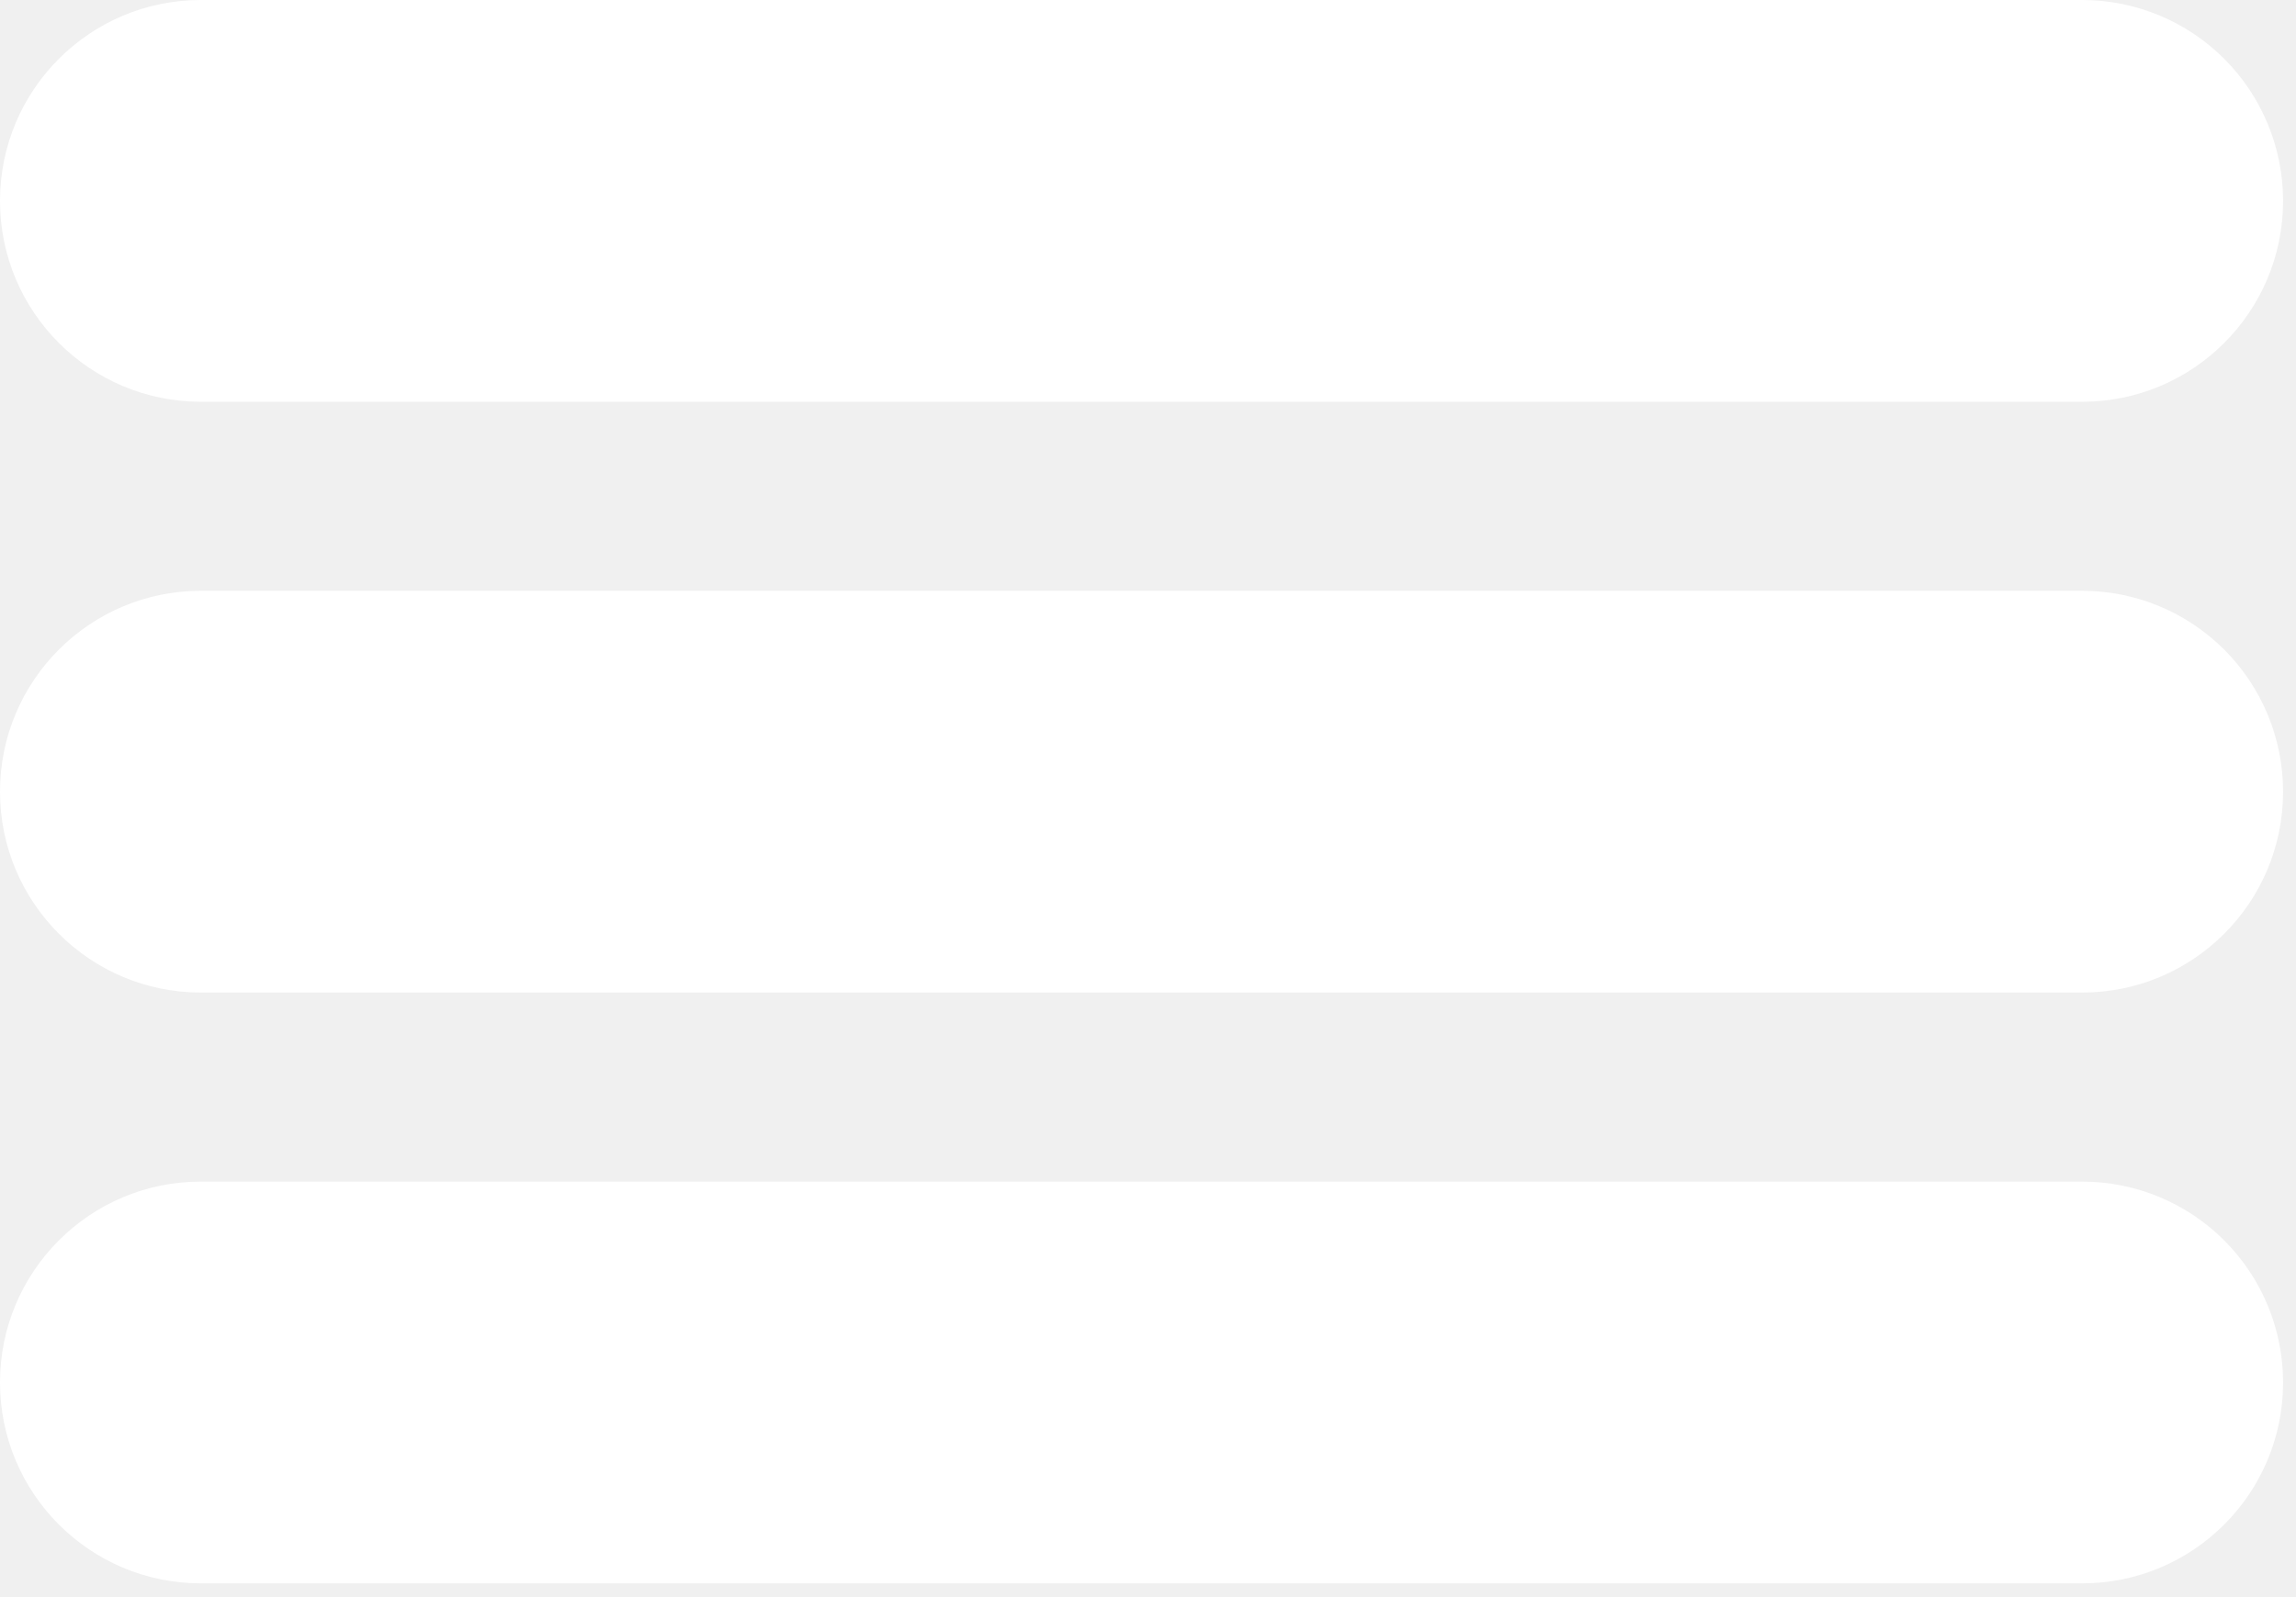
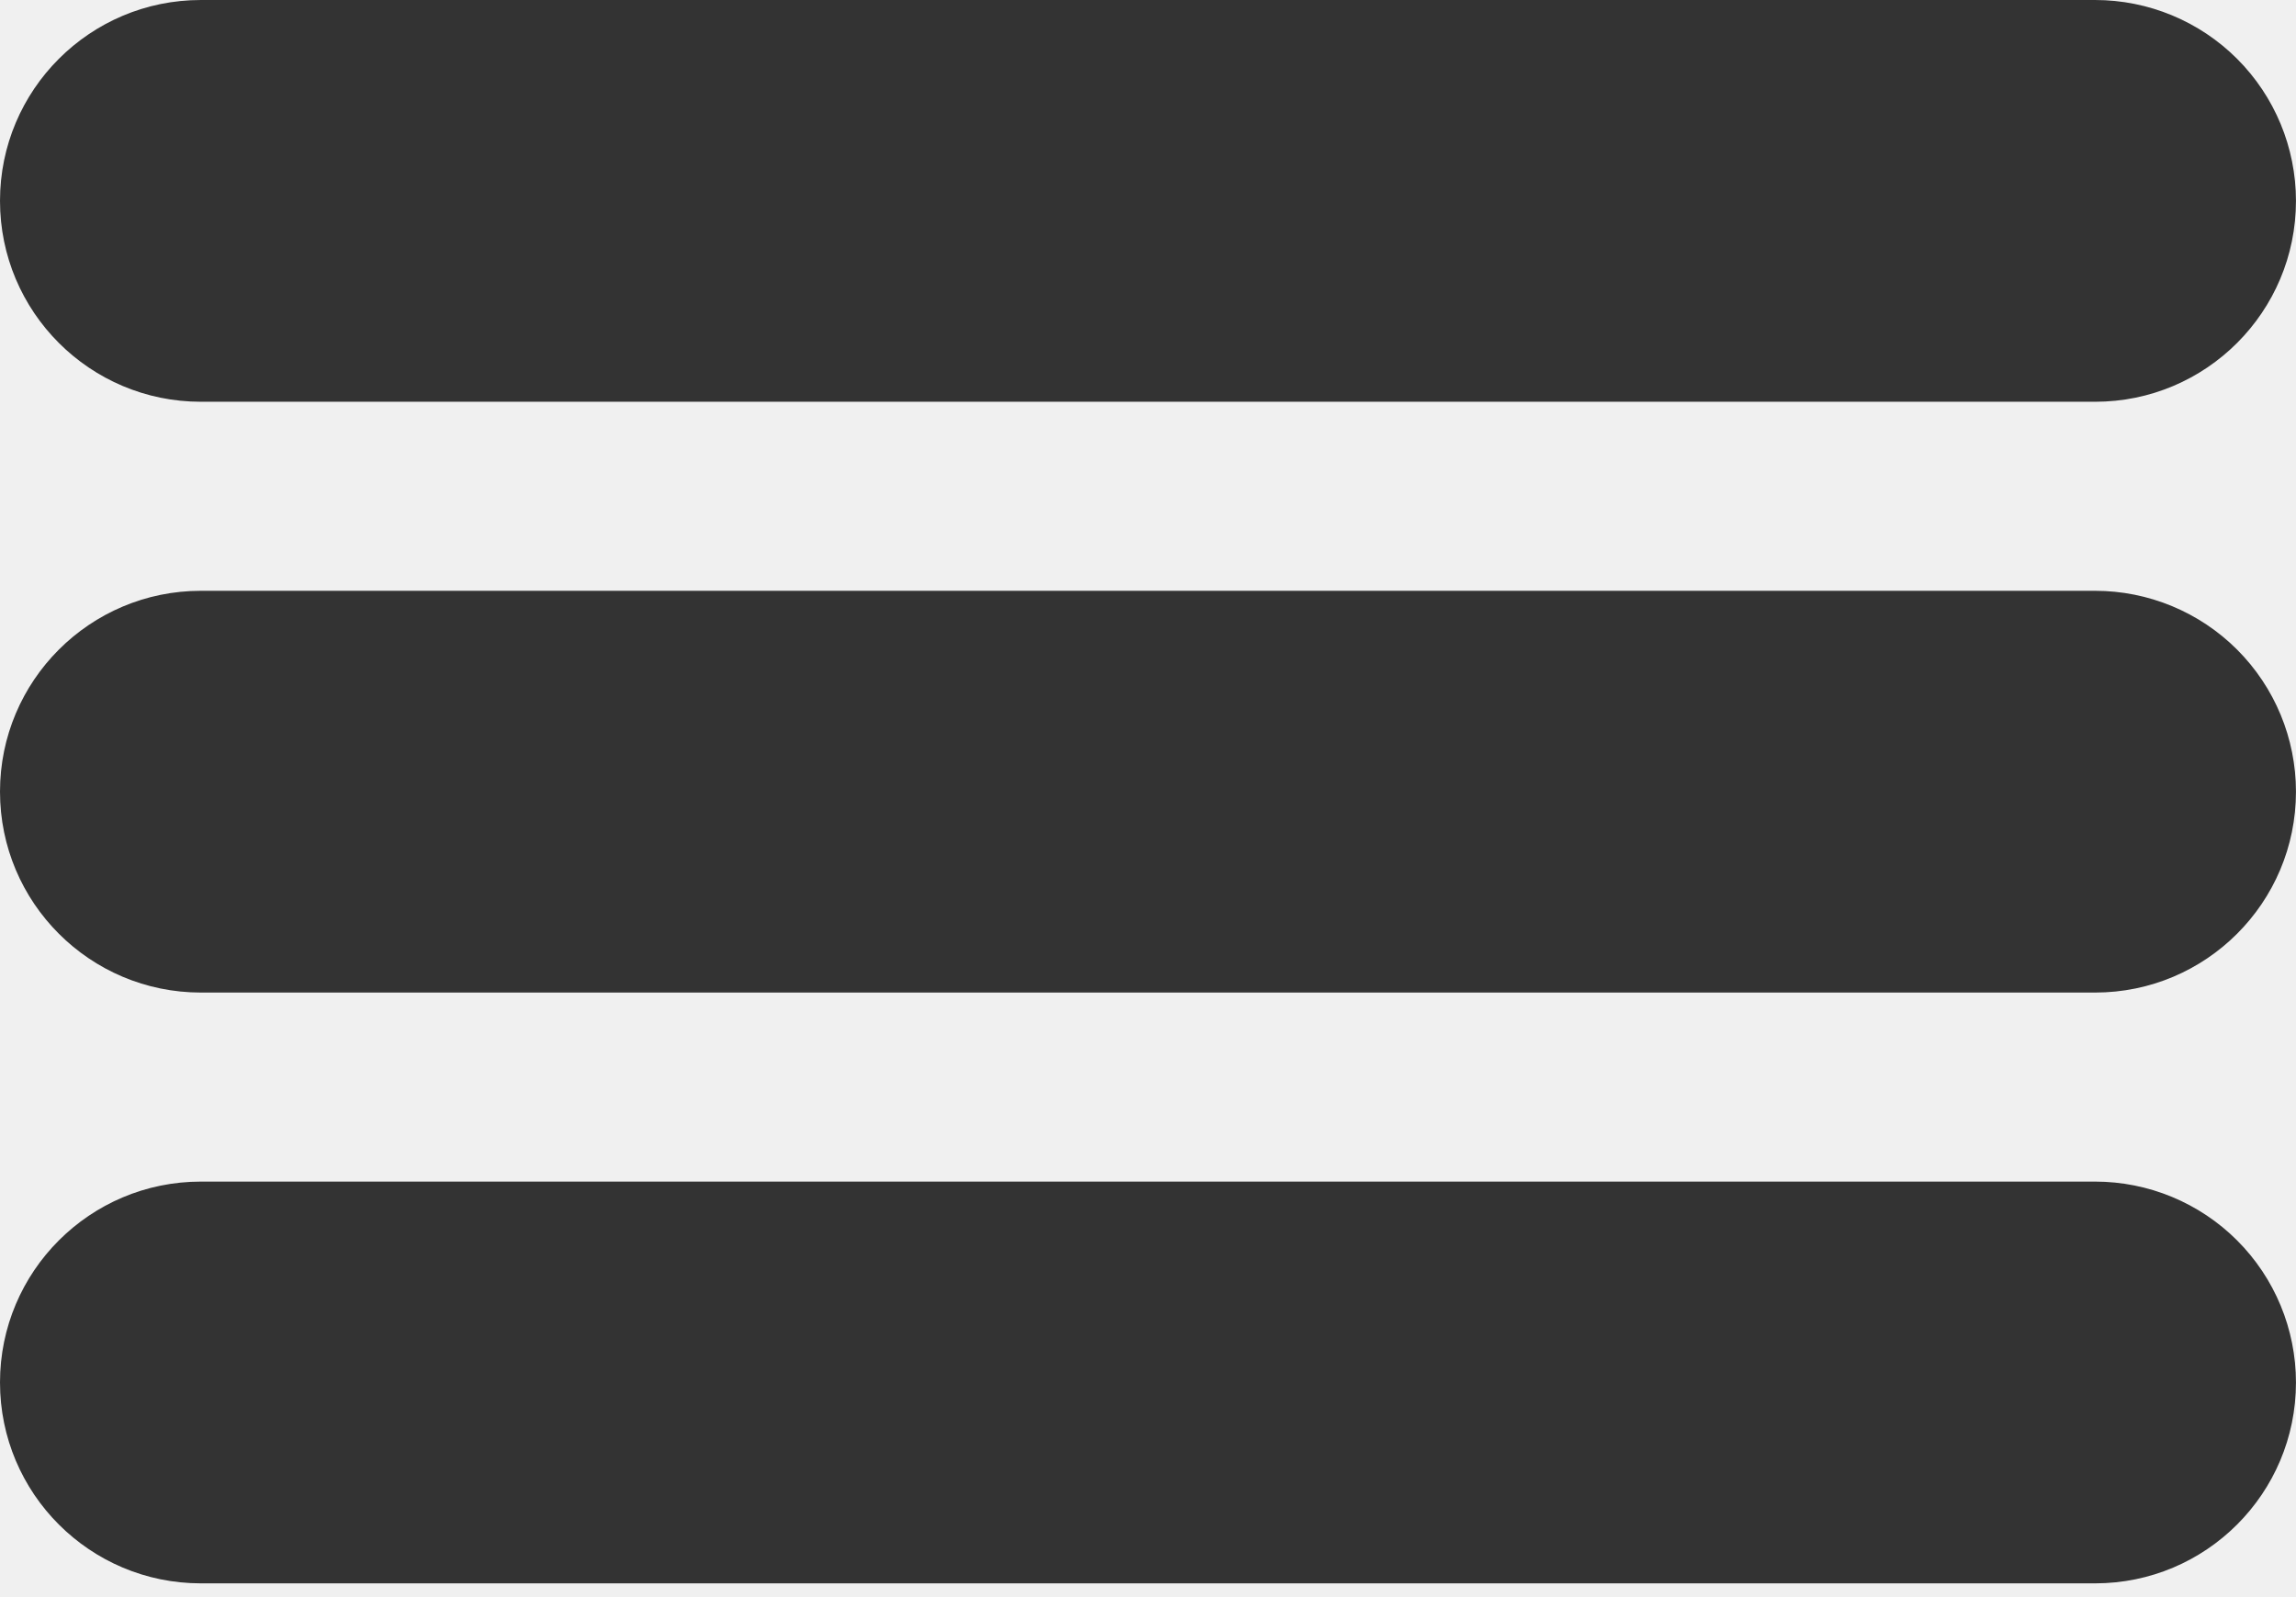
<svg xmlns="http://www.w3.org/2000/svg" version="1.1" viewBox="0.0 0.0 482.717 335.617" fill="none" stroke="none" stroke-linecap="square" stroke-miterlimit="10">
  <clipPath id="p.0">
    <path d="m0 0l482.717 0l0 335.617l-482.717 0l0 -335.617z" clip-rule="nonzero" />
  </clipPath>
  <g clip-path="url(#p.0)">
    <path fill="#000000" fill-opacity="0.0" d="m0 0l482.717 0l0 335.617l-482.717 0z" fill-rule="evenodd" />
-     <path fill="#ffffff" d="m0 42.236l0 0c0 -23.326 18.91 -42.236 42.236 -42.236l395.528 0c11.202 0 21.945 4.45 29.866 12.371c7.921 7.921 12.371 18.664 12.371 29.866l0 0l0 0c0 23.326 -18.91 42.236 -42.236 42.236l-395.528 0c-23.326 0 -42.236 -18.91 -42.236 -42.236z" fill-rule="evenodd" />
-     <path fill="#ffffff" d="m0 166.454l0 0c0 -23.326 18.91 -42.236 42.236 -42.236l395.528 0c11.202 0 21.945 4.45 29.866 12.371c7.921 7.921 12.371 18.664 12.371 29.866l0 0l0 0c0 23.326 -18.91 42.236 -42.236 42.236l-395.528 0c-23.326 0 -42.236 -18.91 -42.236 -42.236z" fill-rule="evenodd" />
-     <path fill="#ffffff" d="m0 290.672l0 0c0 -23.326 18.91 -42.236 42.236 -42.236l395.528 0c11.202 0 21.945 4.45 29.866 12.371c7.921 7.921 12.371 18.664 12.371 29.866l0 0l0 0c0 23.326 -18.91 42.236 -42.236 42.236l-395.528 0c-23.326 0 -42.236 -18.91 -42.236 -42.236z" fill-rule="evenodd" />
+     <path fill="#333333" d="m0 42.236l0 0c0 -23.326 18.91 -42.236 42.236 -42.236l398.236 0c11.202 0 21.945 4.45 29.866 12.371c7.921 7.921 12.371 18.664 12.371 29.866l0 0l0 0c0 23.326 -18.91 42.236 -42.236 42.236l-398.236 0c-23.326 0 -42.236 -18.91 -42.236 -42.236z" fill-rule="evenodd" />
+     <path fill="#333333" d="m0 166.454l0 0c0 -23.326 18.91 -42.236 42.236 -42.236l398.236 0c11.202 0 21.945 4.45 29.866 12.371c7.921 7.921 12.371 18.664 12.371 29.866l0 0l0 0c0 23.326 -18.91 42.236 -42.236 42.236l-398.236 0c-23.326 0 -42.236 -18.91 -42.236 -42.236z" fill-rule="evenodd" />
+     <path fill="#333333" d="m0 290.672l0 0c0 -23.326 18.91 -42.236 42.236 -42.236l398.236 0c11.202 0 21.945 4.45 29.866 12.371c7.921 7.921 12.371 18.664 12.371 29.866l0 0l0 0c0 23.326 -18.91 42.236 -42.236 42.236l-398.236 0c-23.326 0 -42.236 -18.91 -42.236 -42.236z" fill-rule="evenodd" />
  </g>
</svg>
